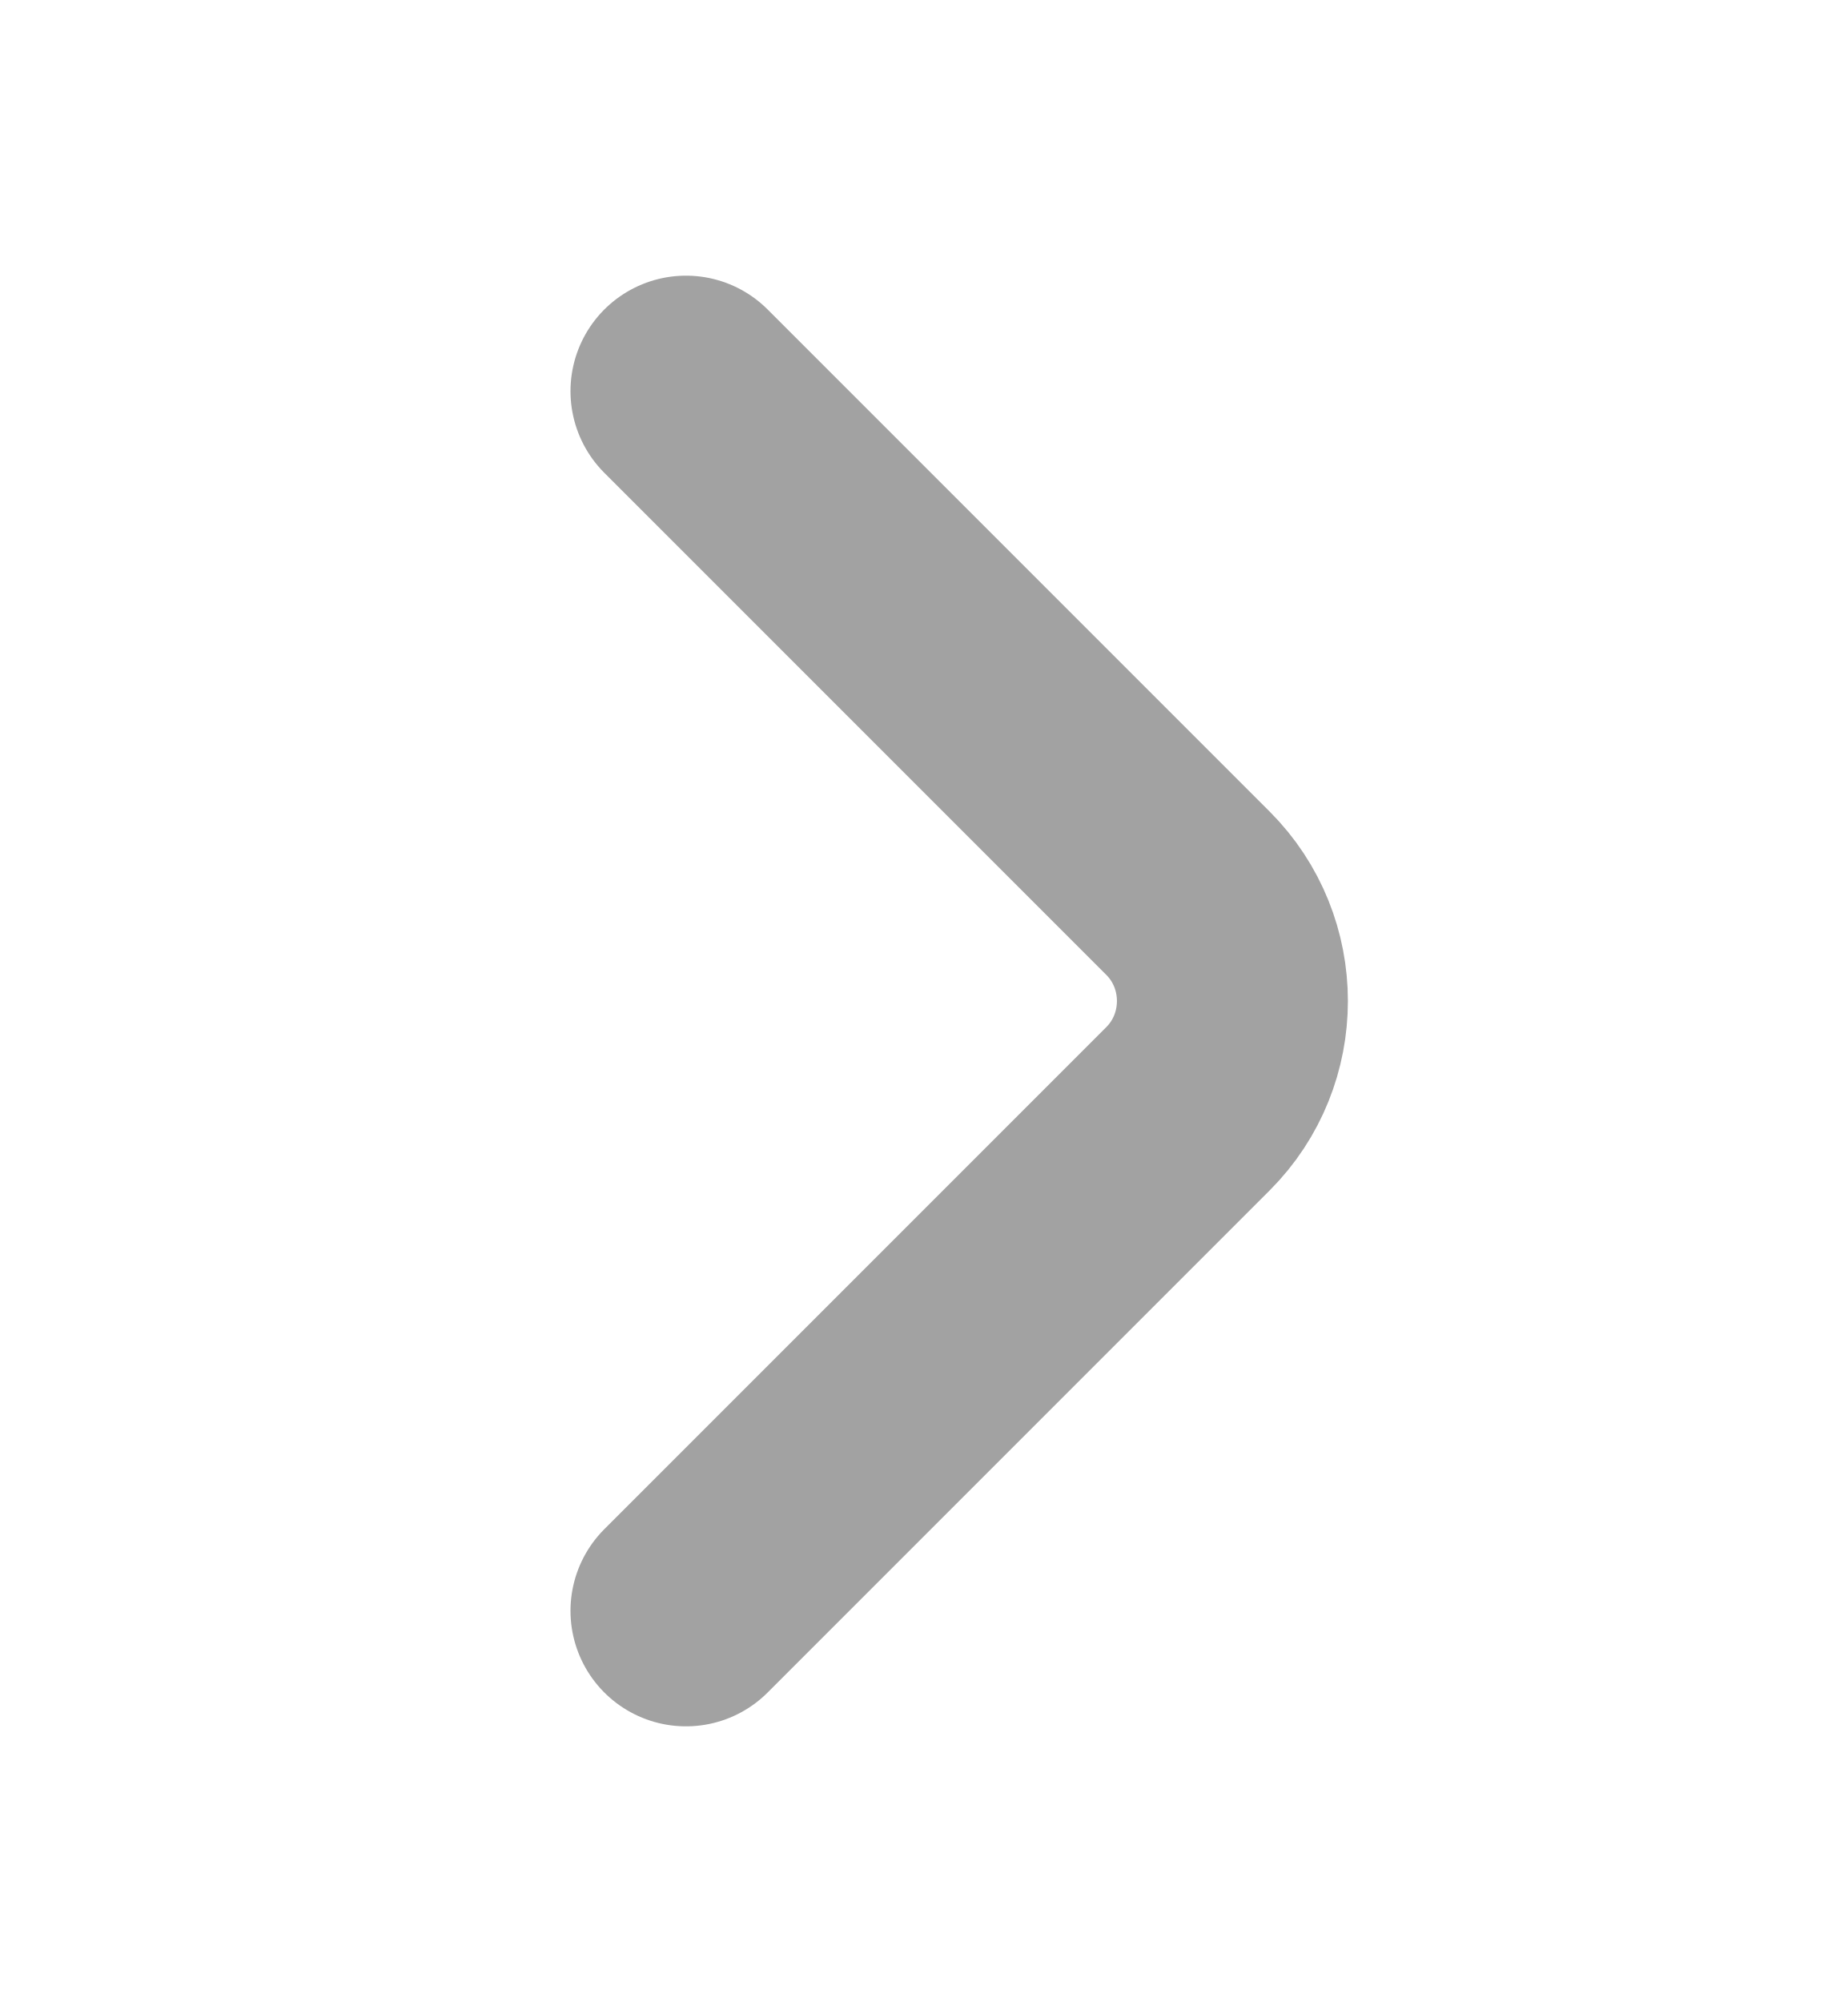
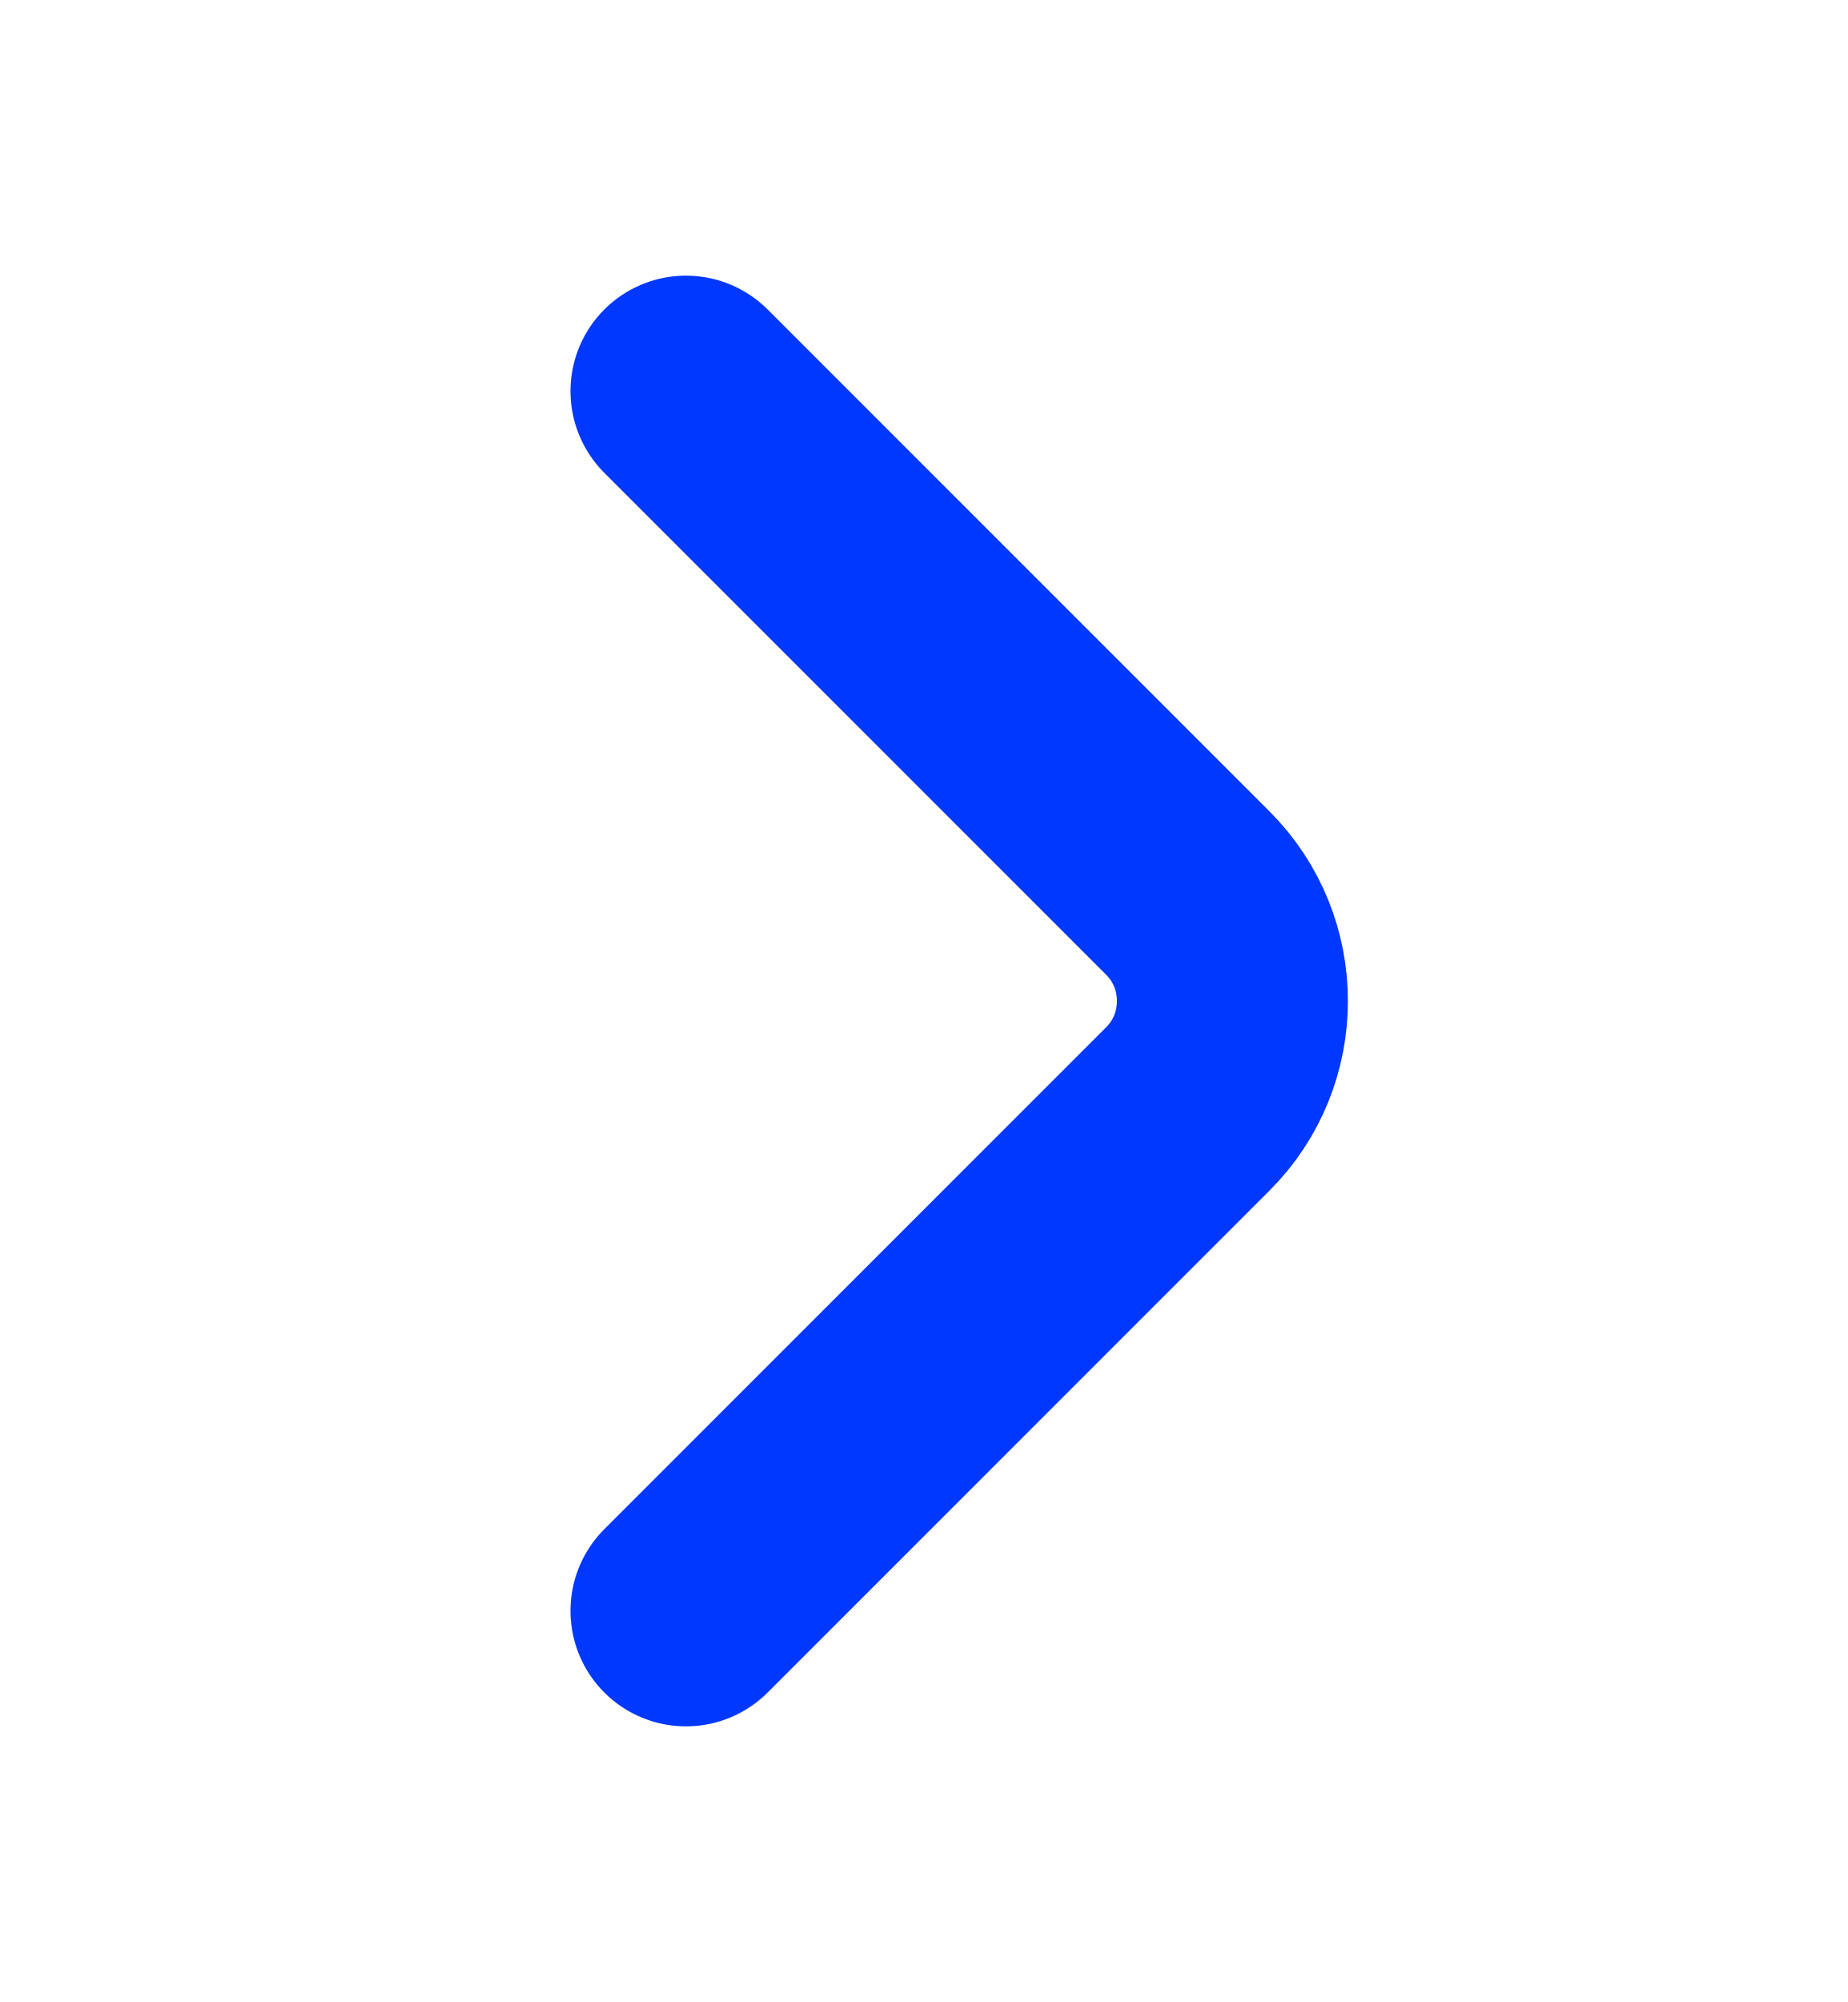
<svg xmlns="http://www.w3.org/2000/svg" width="12" height="13" viewBox="0 0 12 13" fill="none">
-   <path d="M4.455 10.46L7.715 7.2C8.1 6.815 8.1 6.185 7.715 5.8L4.455 2.54" stroke="#a2a2a2" stroke-width="1.5" stroke-miterlimit="10" stroke-linecap="round" stroke-linejoin="round" />
+   <path d="M4.455 10.46L7.715 7.2C8.1 6.815 8.1 6.185 7.715 5.8L4.455 2.54" stroke="#0038FF" stroke-width="1.5" stroke-miterlimit="10" stroke-linecap="round" stroke-linejoin="round" />
</svg>
